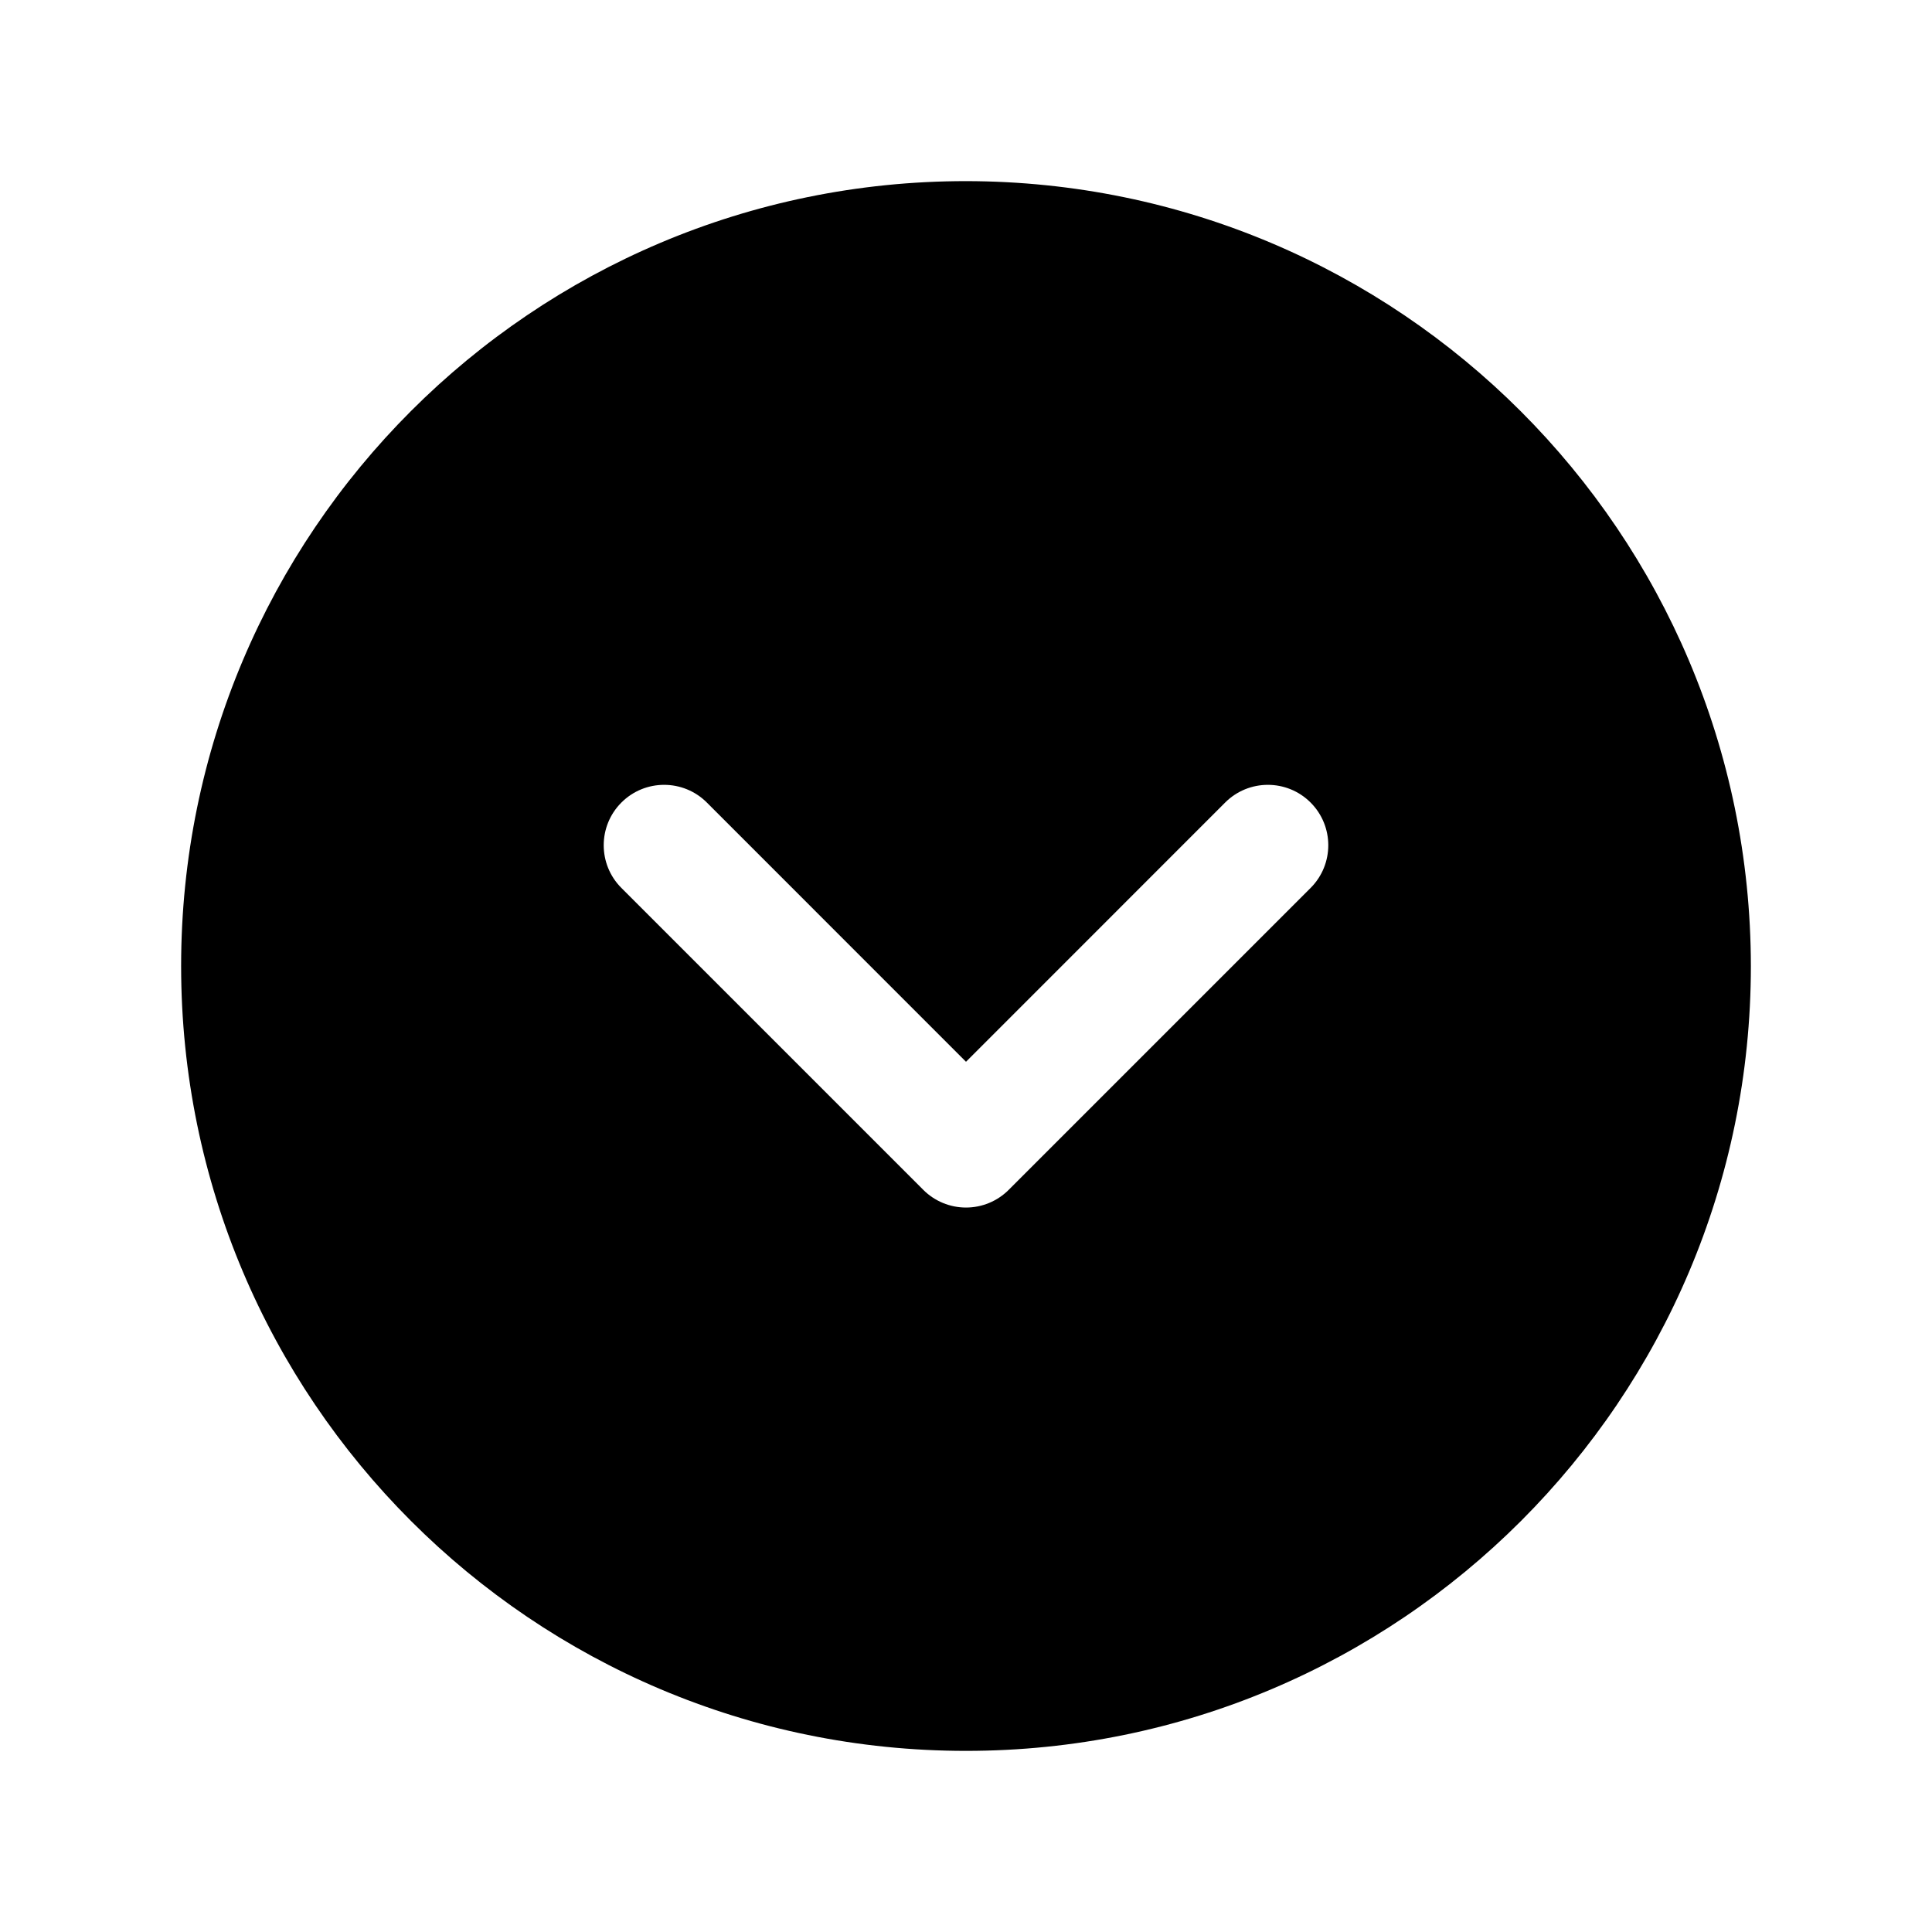
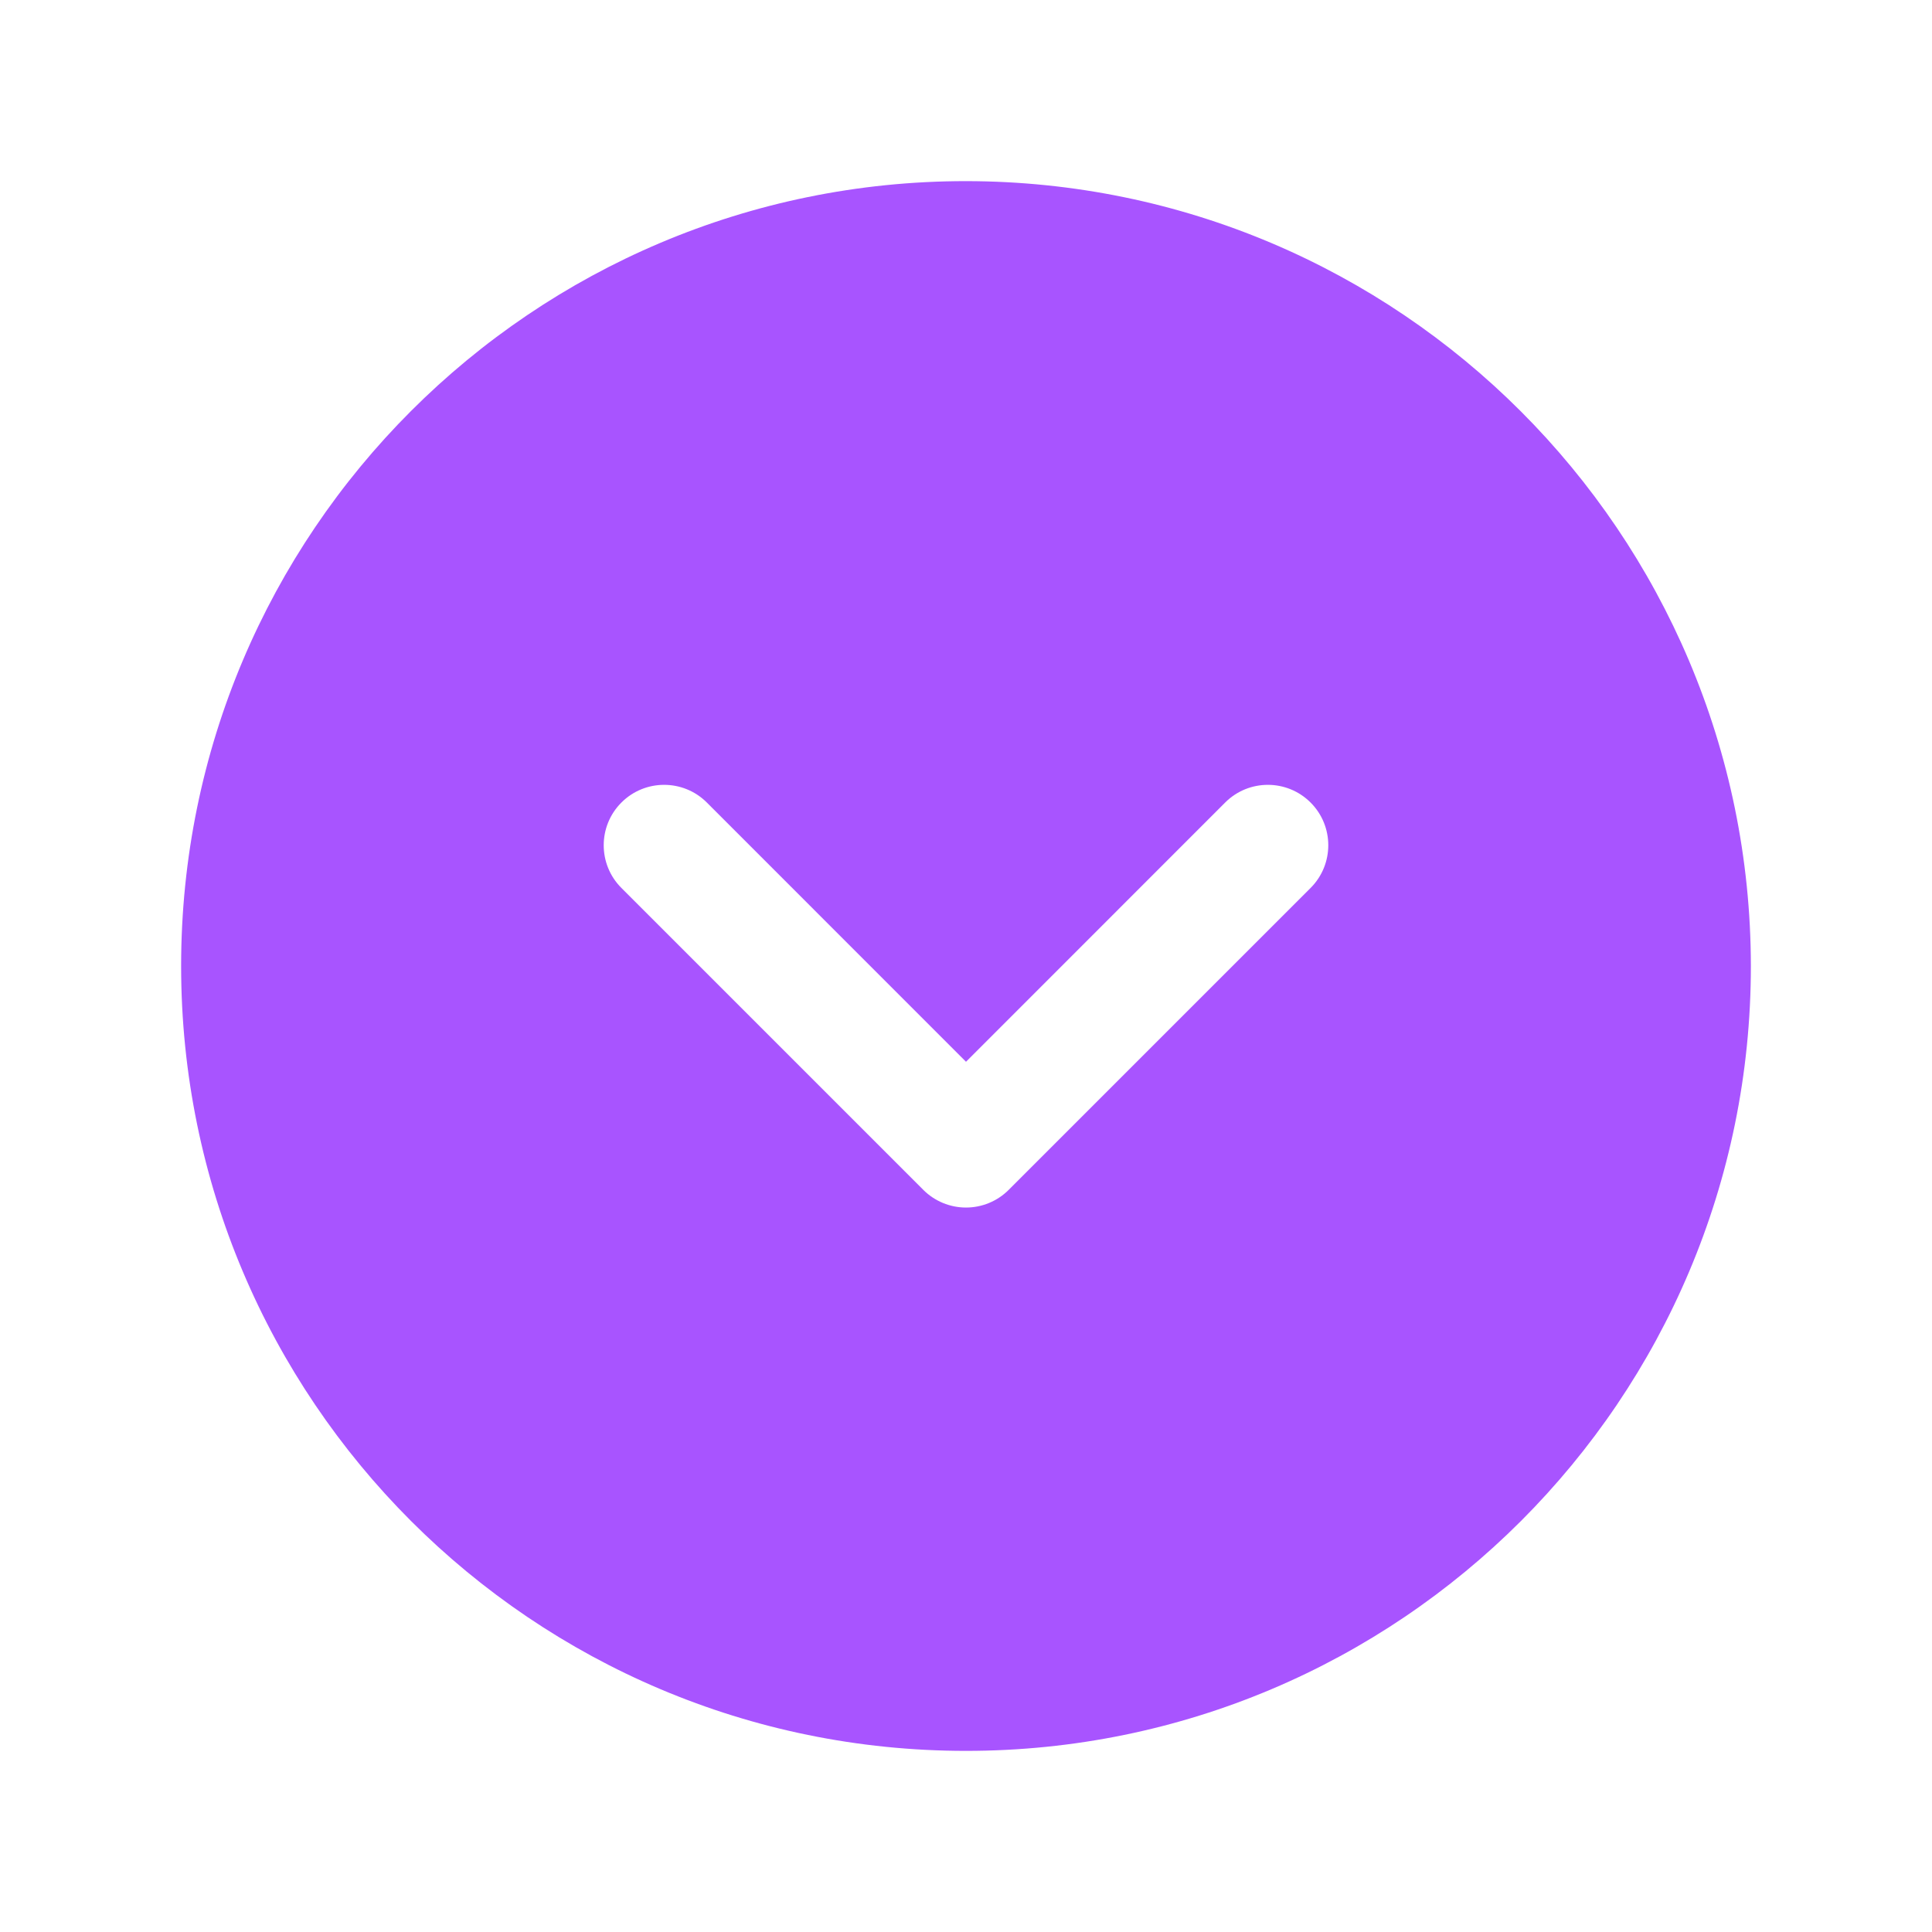
- <svg xmlns="http://www.w3.org/2000/svg" class="ph-caret-circle-down" width="32" height="32" fill="#000000" viewBox="0 0 256 256">
+ <svg xmlns="http://www.w3.org/2000/svg" class="ph-caret-circle-down" width="32" height="32" fill="#a854ff" viewBox="0 0 256 256">
  <path d="M128,24A104,104,0,1,0,232,128,104.11,104.11,0,0,0,128,24Zm45.66,93.66-40,40a8,8,0,0,1-11.32,0l-40-40a8,8,0,0,1,11.32-11.32L128,140.69l34.34-34.35a8,8,0,0,1,11.32,11.32Z">
                                            </path>
</svg>
